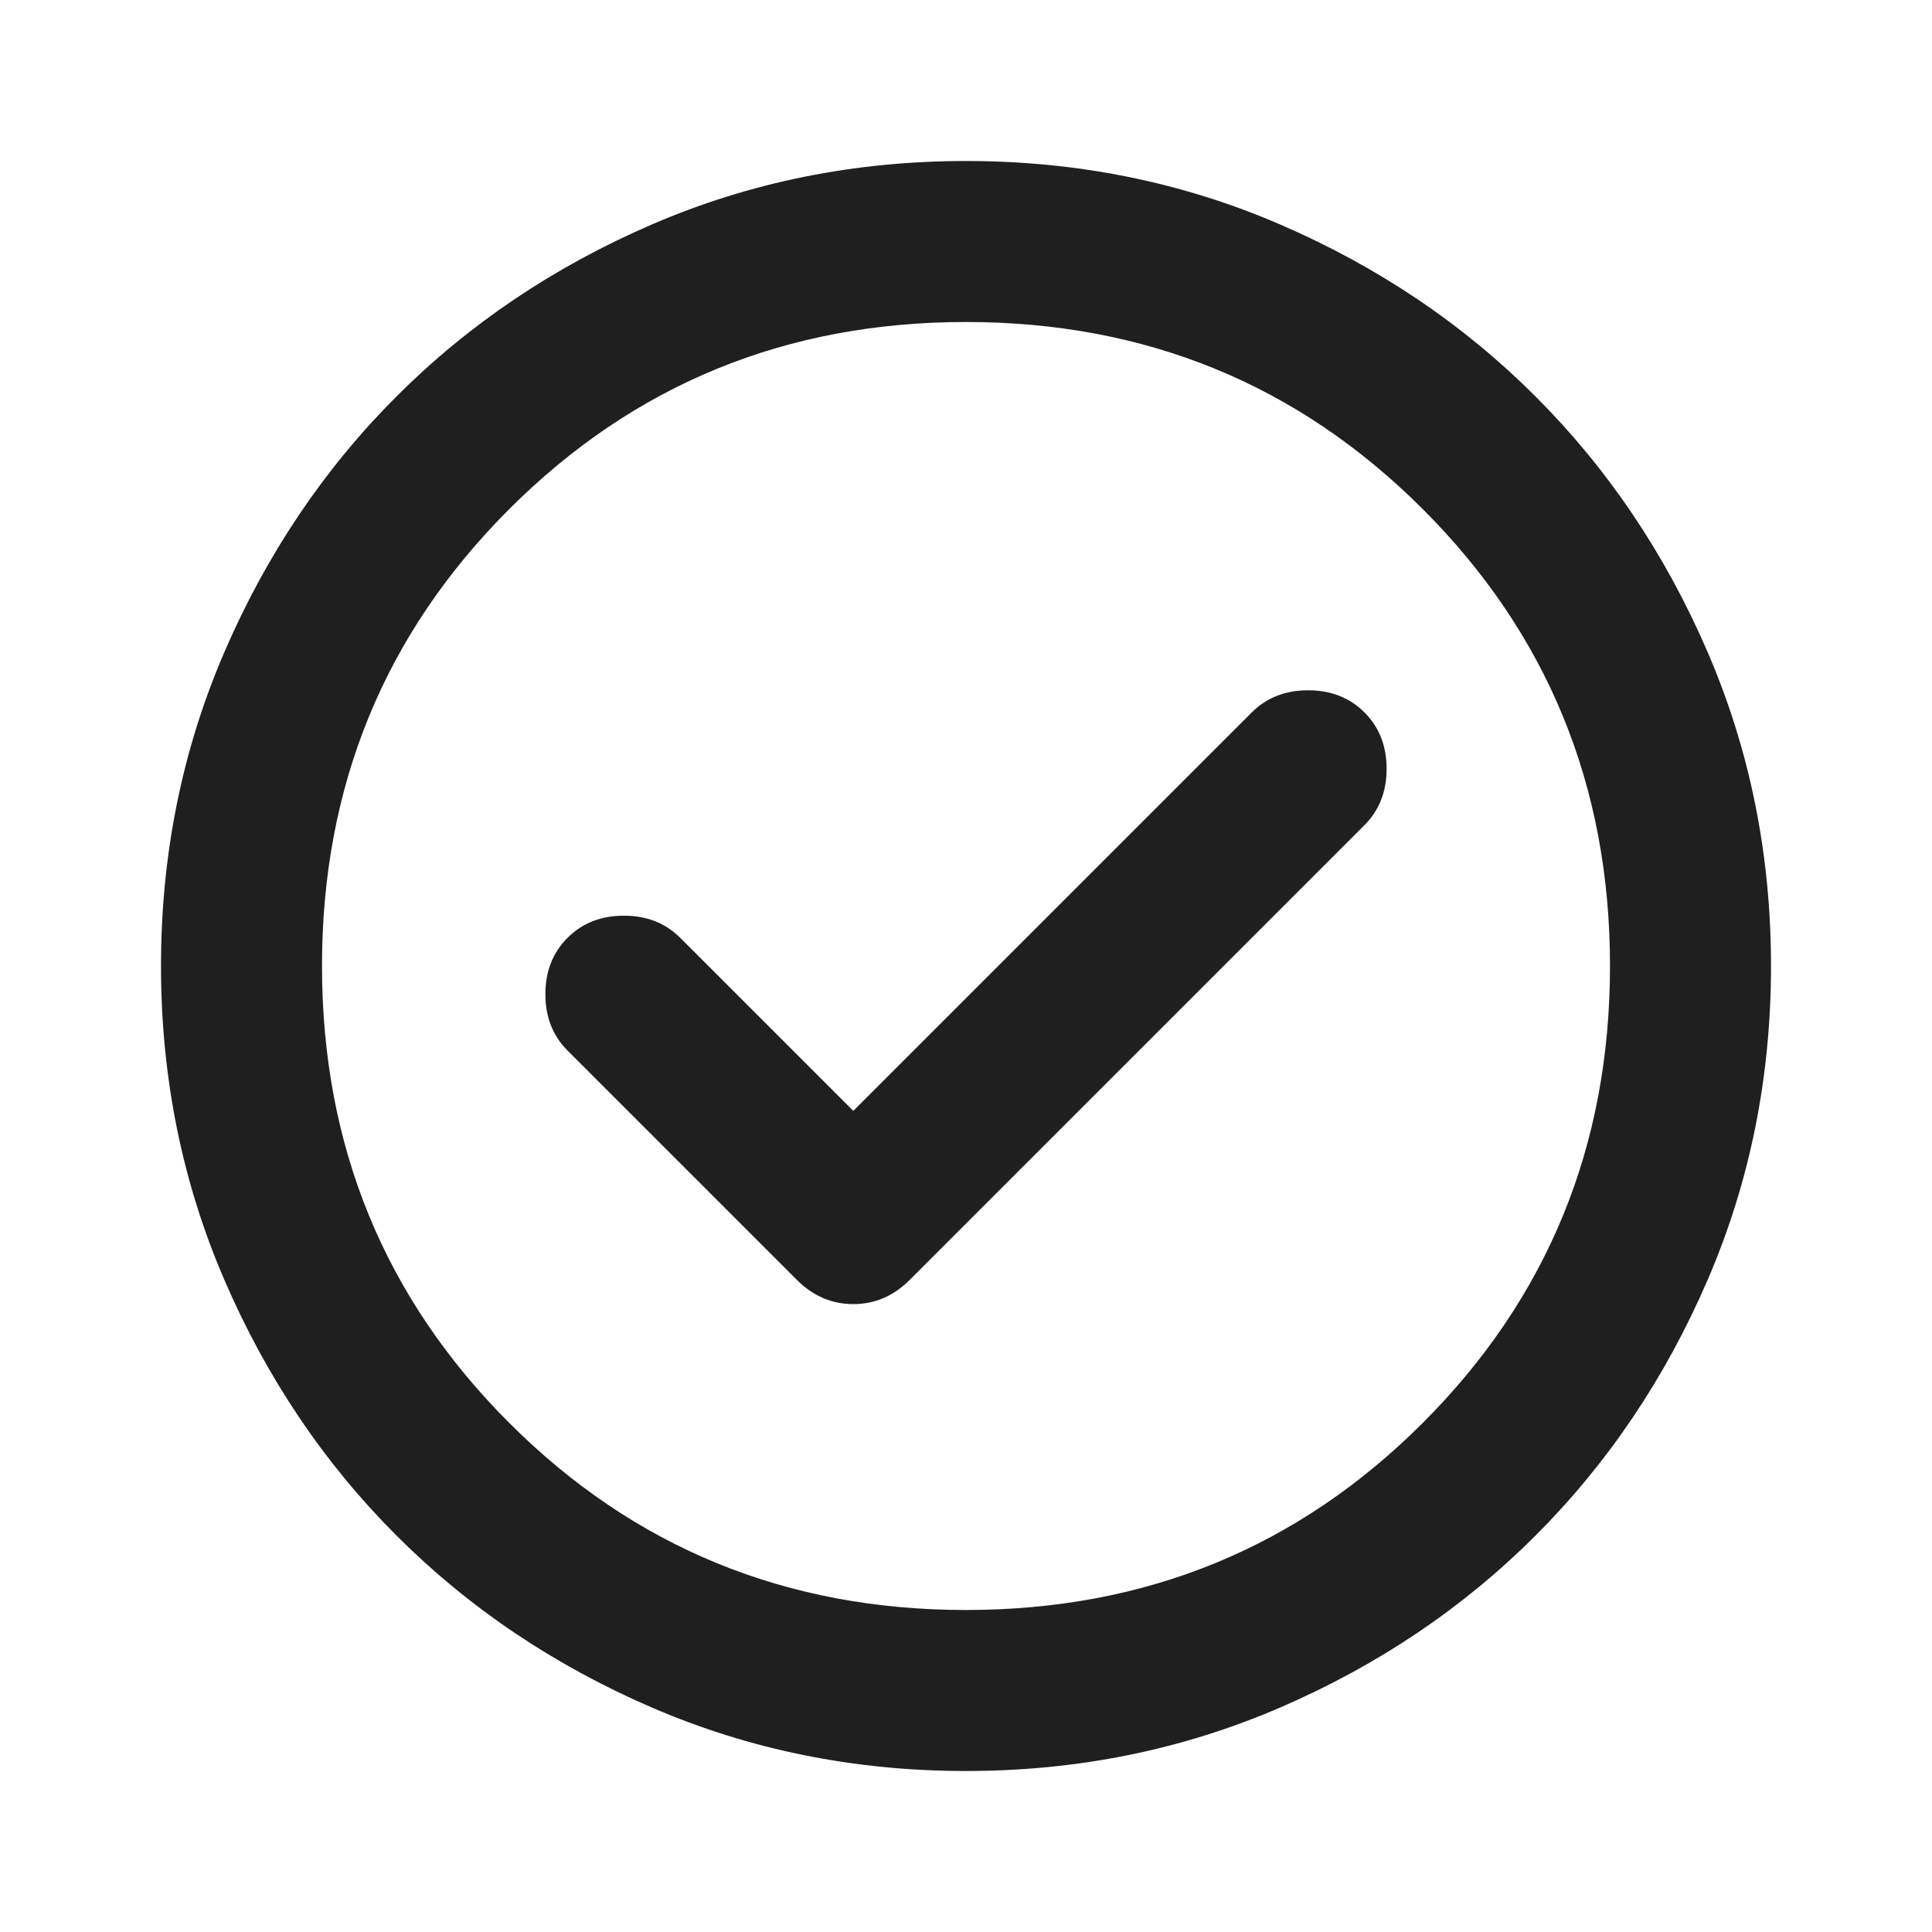
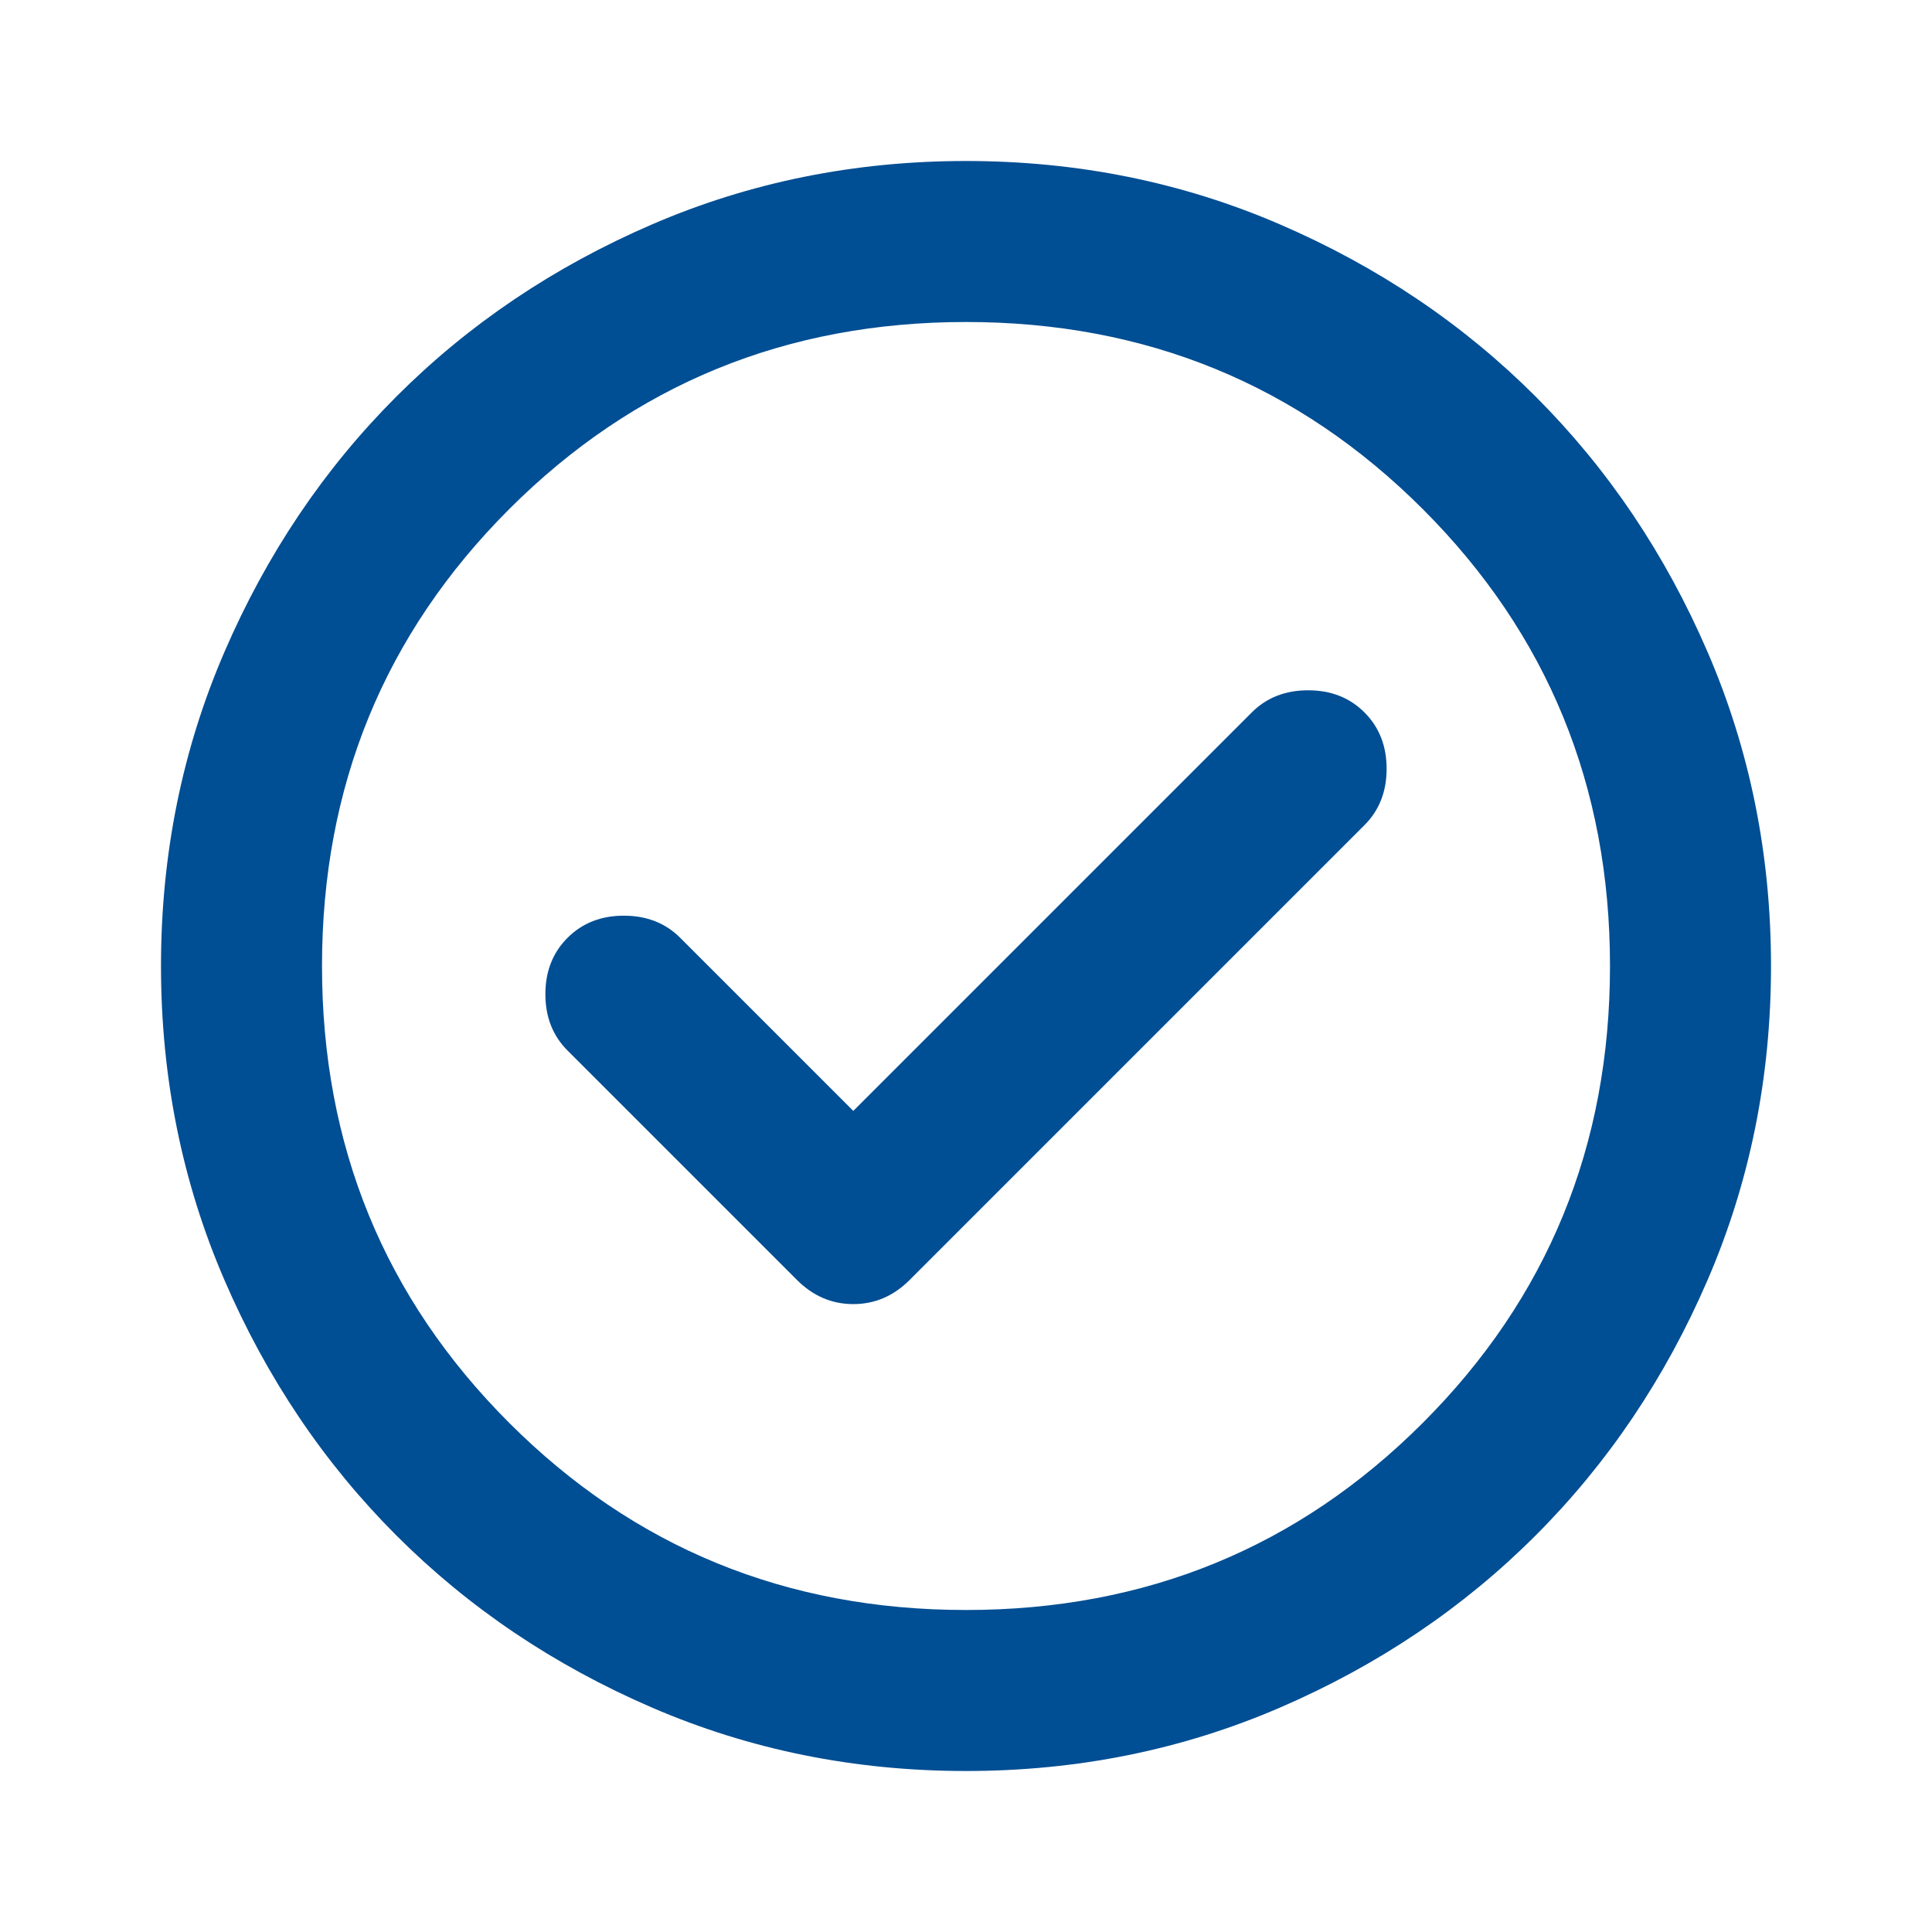
- <svg xmlns="http://www.w3.org/2000/svg" height="24px" viewBox="0 -960 960 960" width="24px" fill="#1f1f1f">
+ <svg xmlns="http://www.w3.org/2000/svg" height="24px" viewBox="0 -960 960 960" width="24px" fill="#004e93">
  <path d="m424-408-86-86q-11-11-28-11t-28 11q-11 11-11 28t11 28l114 114q12 12 28 12t28-12l226-226q11-11 11-28t-11-28q-11-11-28-11t-28 11L424-408Zm56 328q-83 0-156-31.5T197-197q-54-54-85.5-127T80-480q0-83 31.5-156T197-763q54-54 127-85.5T480-880q83 0 156 31.5T763-763q54 54 85.5 127T880-480q0 83-31.5 156T763-197q-54 54-127 85.5T480-80Zm0-80q134 0 227-93t93-227q0-134-93-227t-227-93q-134 0-227 93t-93 227q0 134 93 227t227 93Zm0-320Z" />
</svg>
